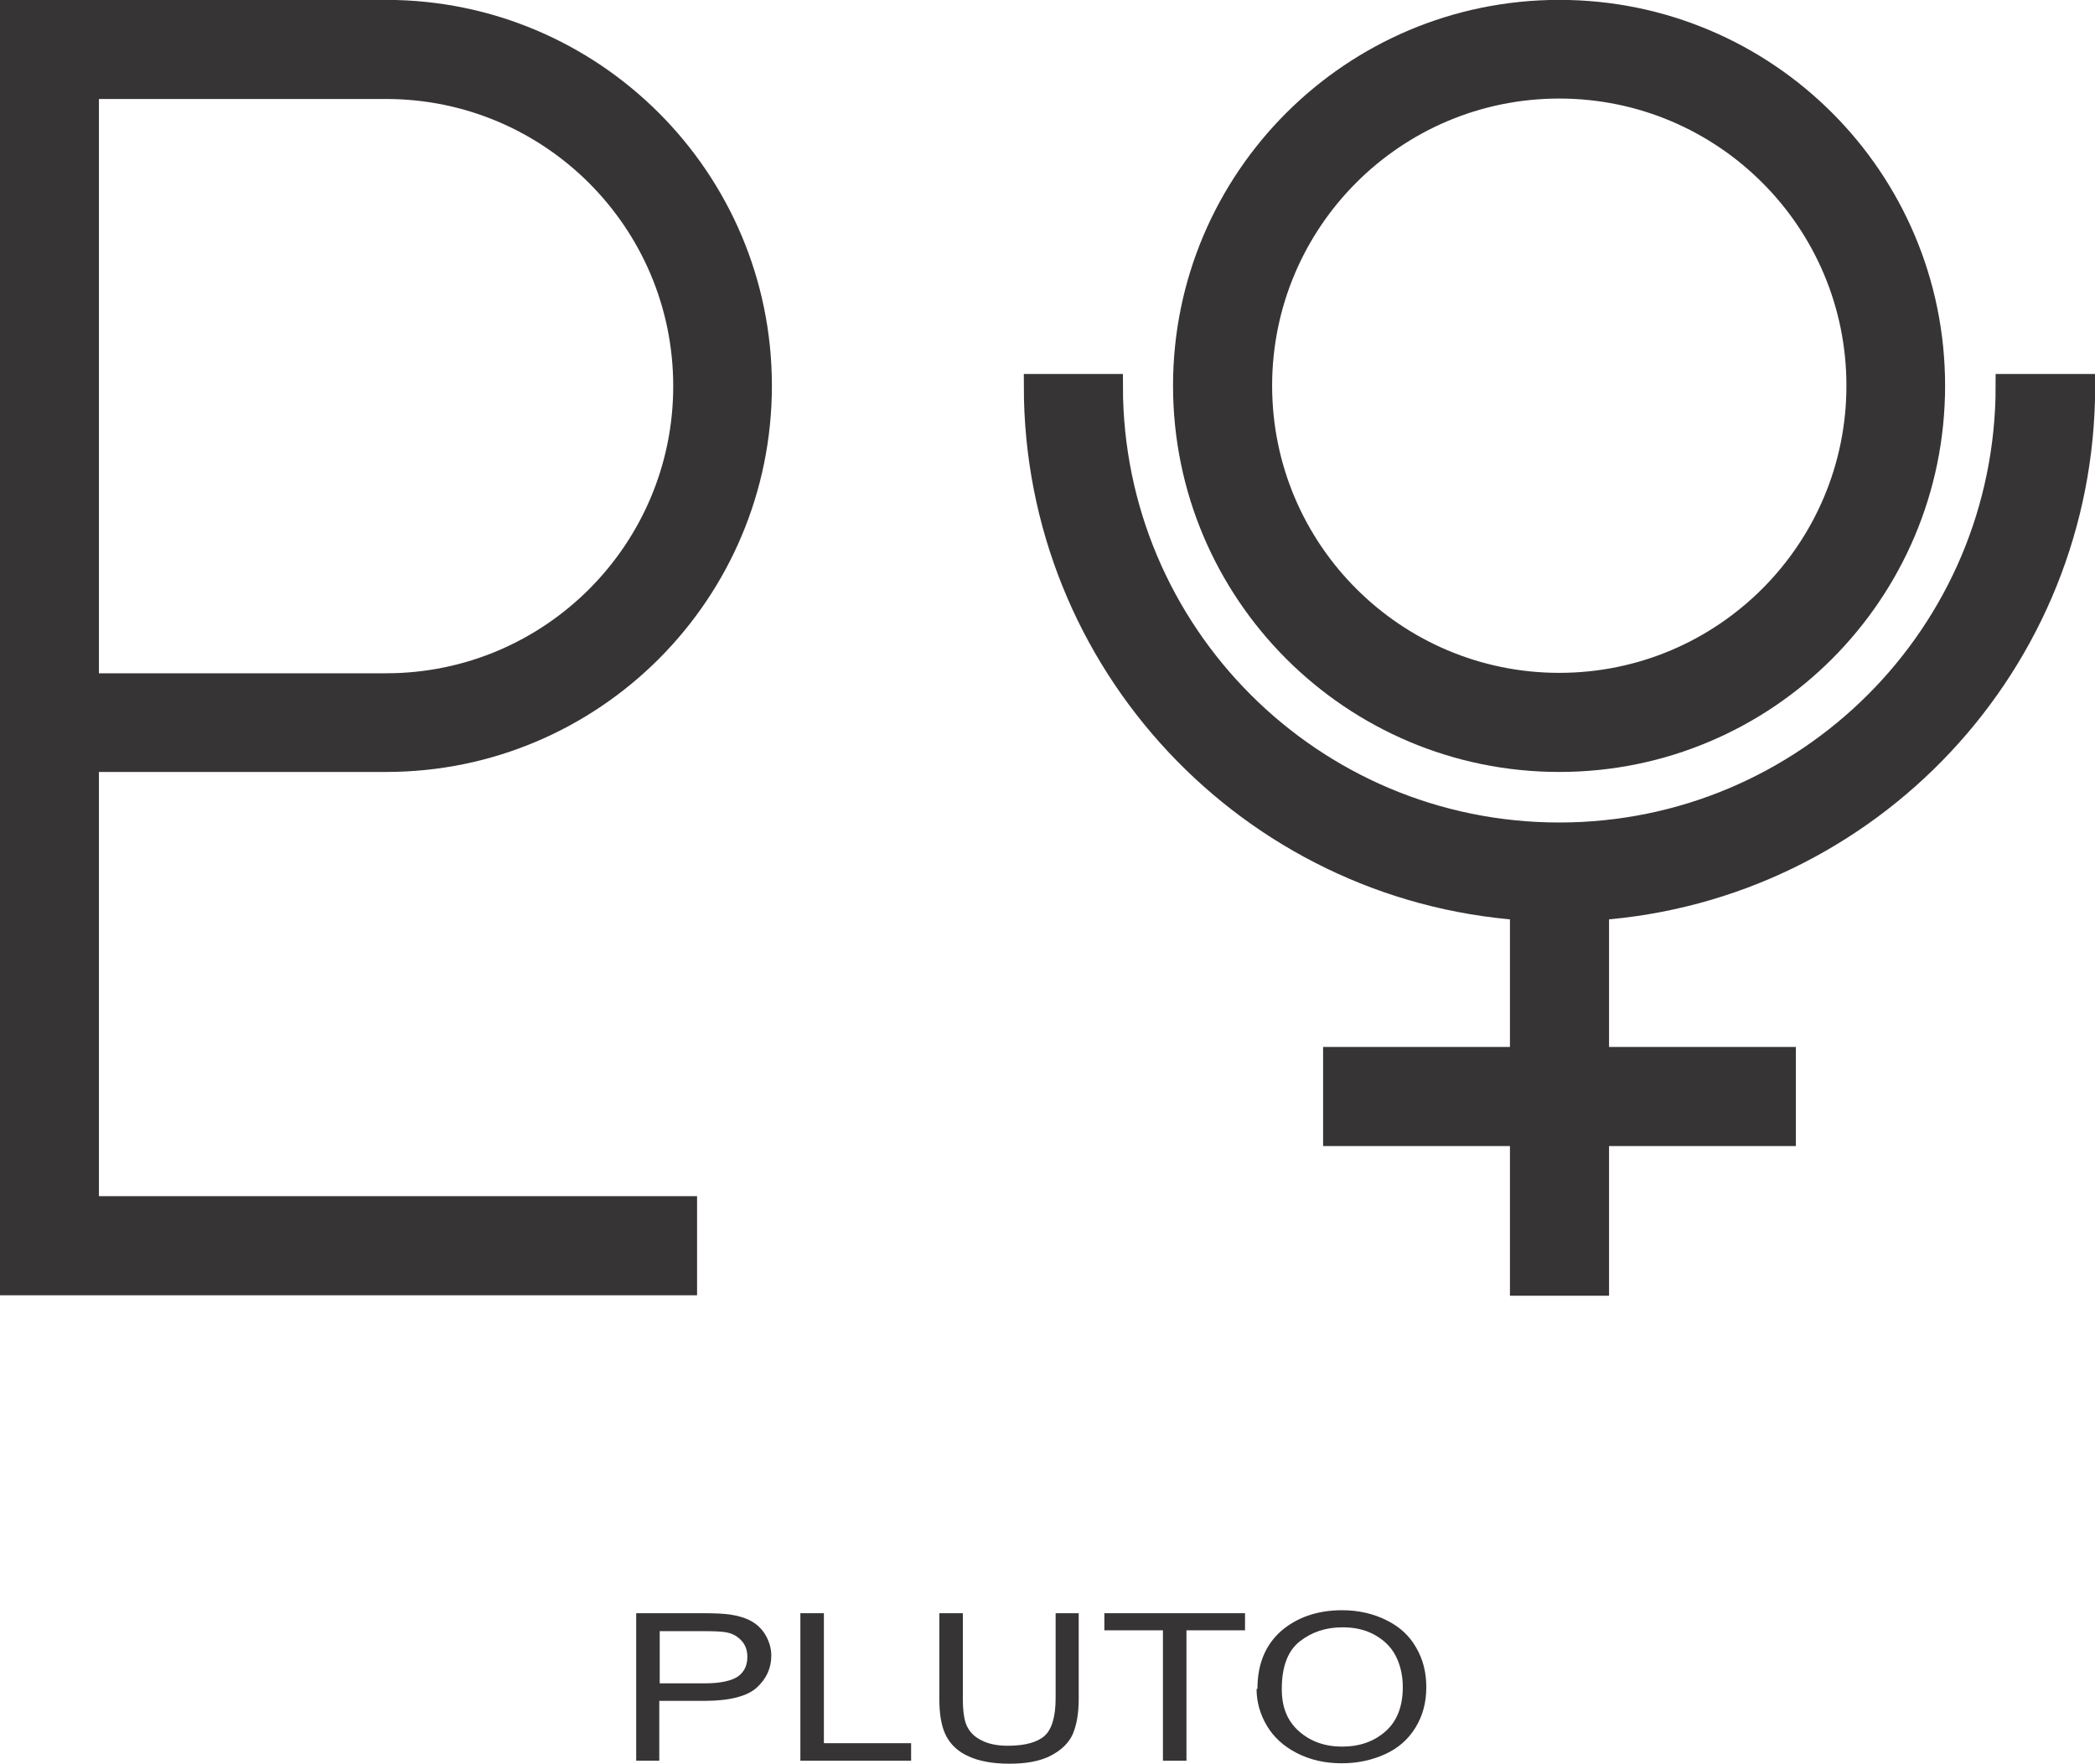
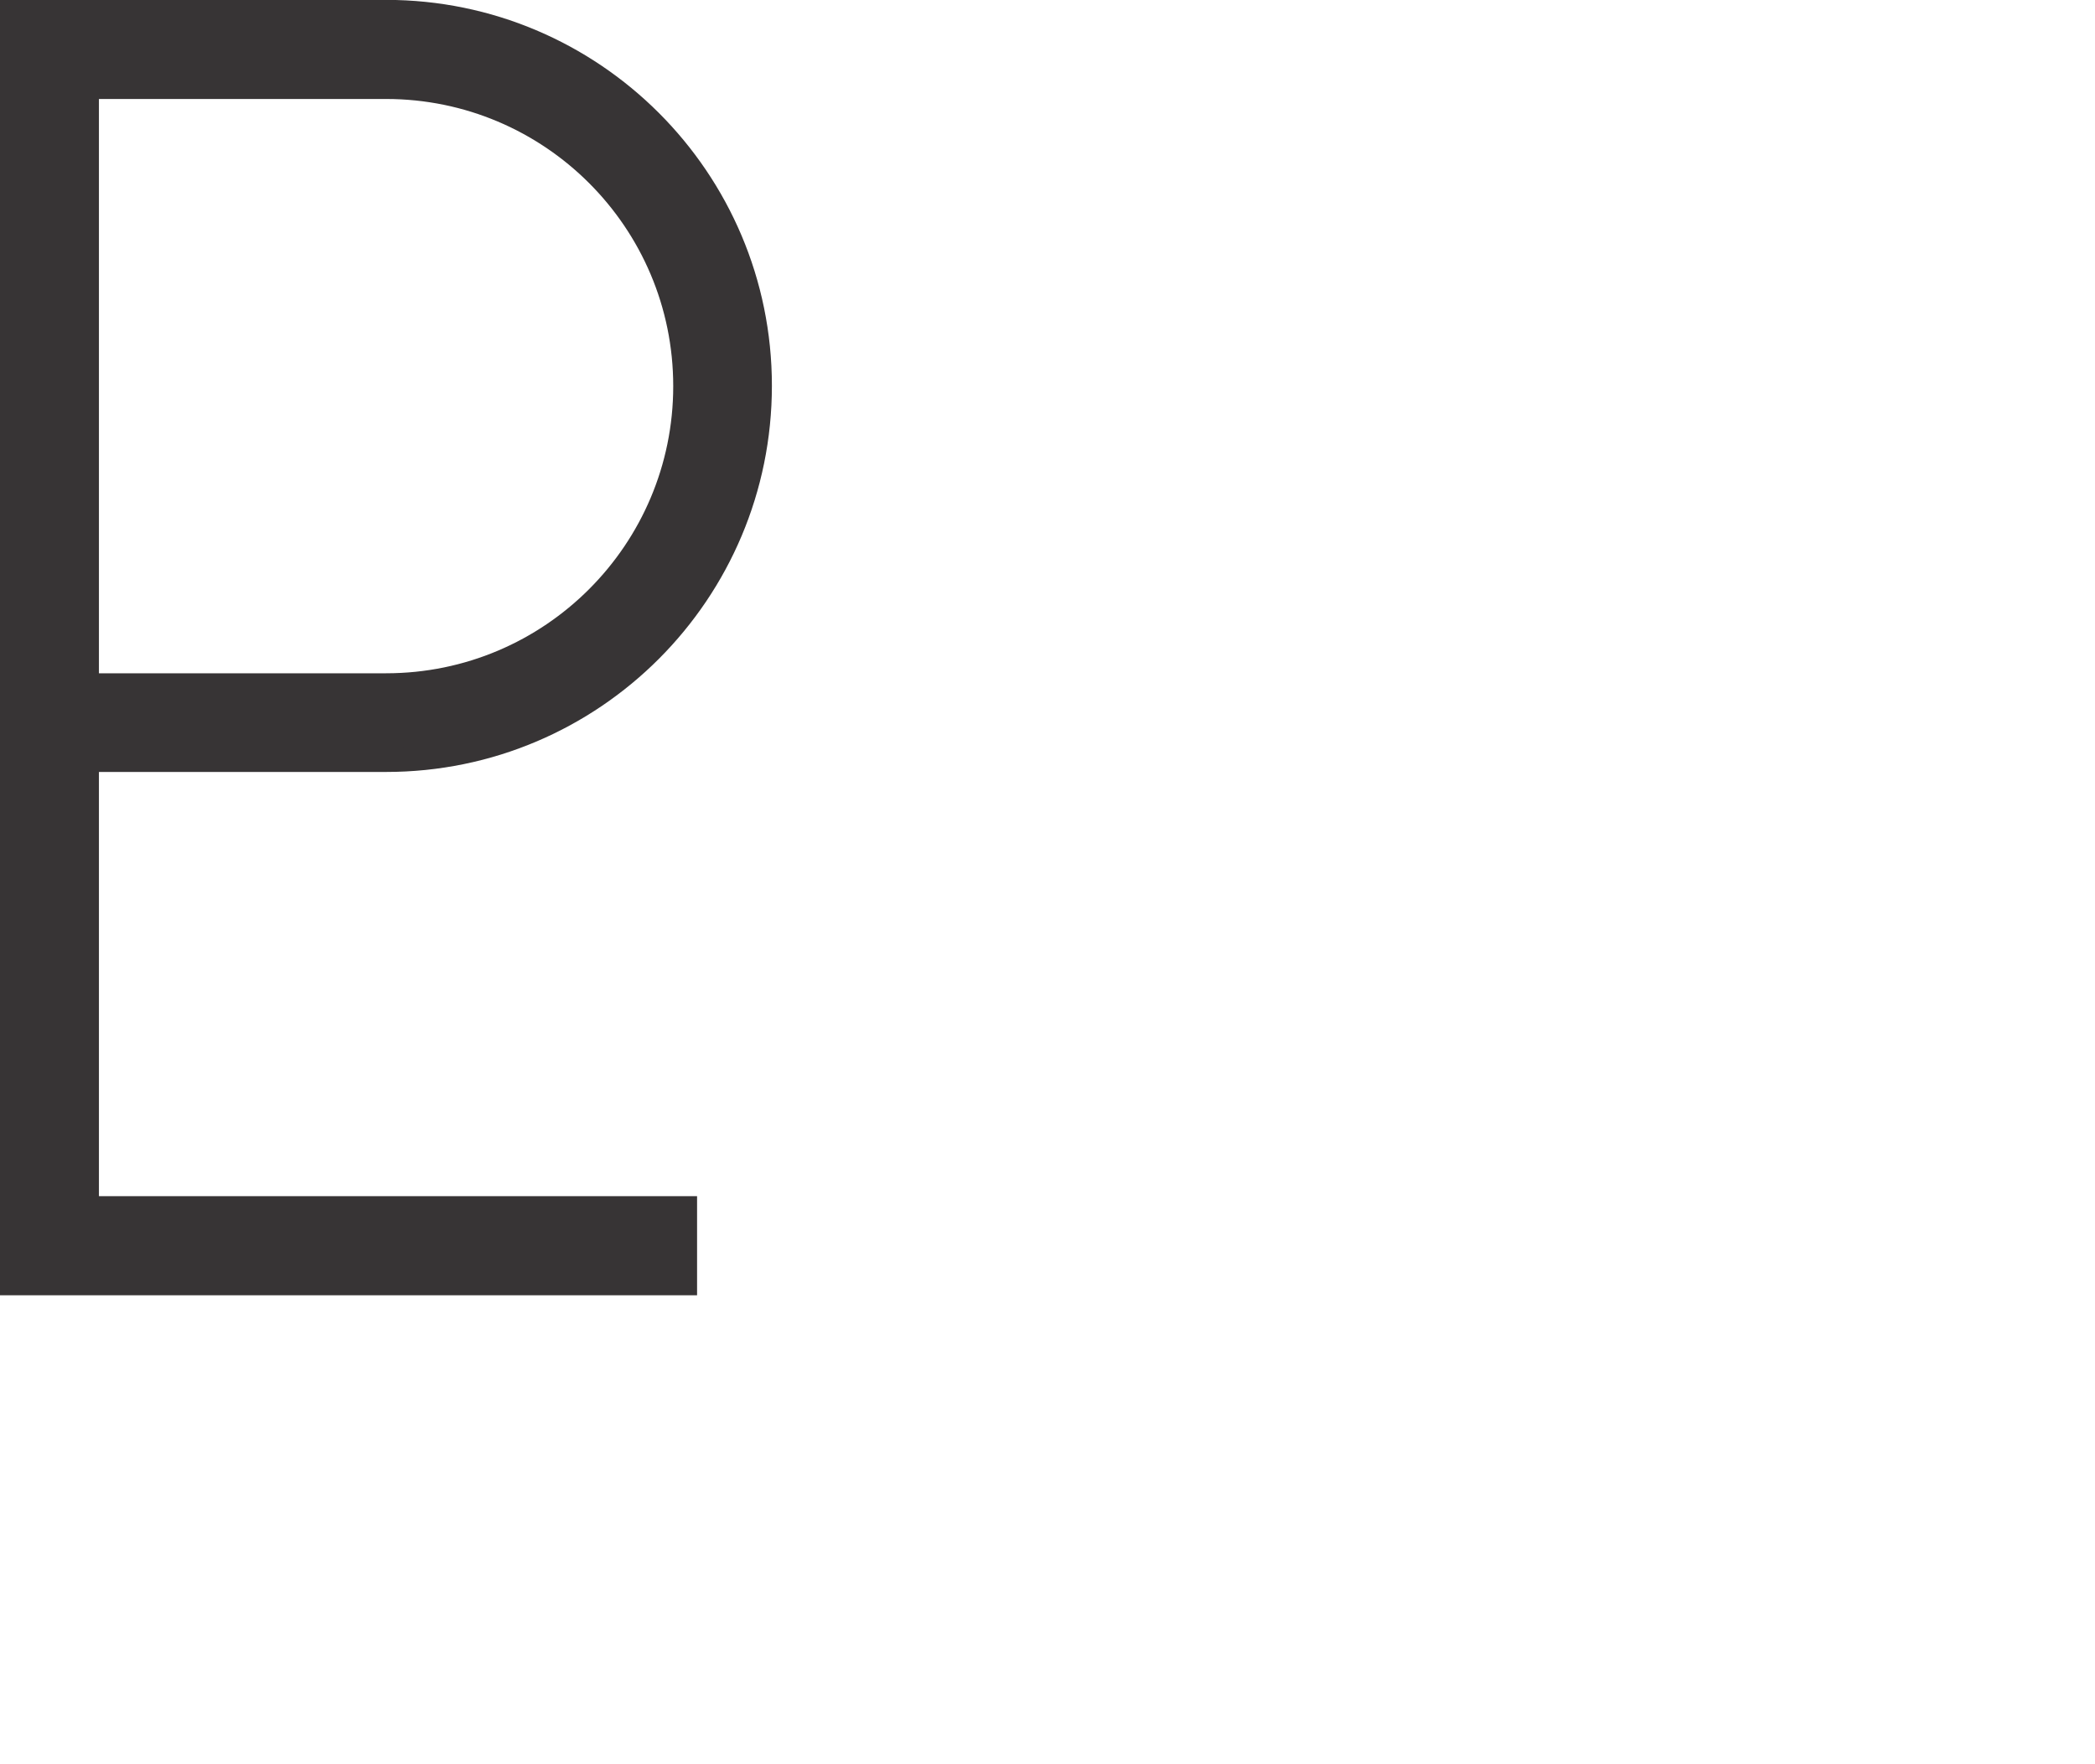
<svg xmlns="http://www.w3.org/2000/svg" xml:space="preserve" width="60.89mm" height="51.25mm" version="1.1" style="shape-rendering:geometricPrecision; text-rendering:geometricPrecision; image-rendering:optimizeQuality; fill-rule:evenodd; clip-rule:evenodd" viewBox="0 0 4900 4124">
  <defs>
    <style type="text/css">
   
    .str0 {stroke:#373435;stroke-width:56.779}
    .fil0 {fill:#373435;fill-rule:nonzero}
   
  </style>
  </defs>
  <g id="fertige_x0020_Planeten">
-     <g id="_619426208">
-       <path class="fil0 str0" d="M3647 28c-483,0 -875,392 -875,874 0,483 392,875 875,875 483,0 874,-392 874,-875 0,-483 -391,-874 -874,-874zm0 1574l0 0c-386,0 -700,-313 -700,-700 0,-386 313,-700 700,-700 386,0 700,313 700,700 0,386 -313,700 -700,700z" />
-       <path class="fil0 str0" d="M4871 903l-175 0c0,580 -470,1049 -1049,1049 -580,0 -1049,-470 -1049,-1049l-175 0c0,647 502,1176 1137,1221l0 353 -437 0 0 175 437 0 0 350 175 0 0 -350 437 0 0 -175 -437 0 0 -353c635,-45 1137,-574 1137,-1221z" />
-     </g>
    <path class="fil0 str0" d="M203 1777l700 0c483,0 874,-392 874,-875 0,-483 -392,-874 -874,-874l-875 0 0 2973 1574 0 0 -175 -1399 0 0 -1049zm0 -1574l0 0 700 0c386,0 700,313 700,700 0,386 -313,700 -700,700l-700 0 0 -1399z" />
-     <g id="_623956384">
-       <path class="fil0" d="M1488 4118l0 -345 156 0c28,0 49,1 63,3 20,3 37,8 51,16 14,8 25,19 33,33 8,14 13,30 13,47 0,29 -11,54 -34,75 -22,20 -63,31 -122,31l-106 0 0 140 -55 0zm55 -181l0 0 107 0c35,0 61,-6 76,-16 15,-11 22,-26 22,-46 0,-14 -4,-27 -13,-37 -9,-10 -20,-17 -35,-20 -9,-2 -26,-3 -51,-3l-106 0 0 123z" />
-       <polygon class="fil0" points="1872,4118 1872,3773 1927,3773 1927,4077 2131,4077 2131,4118 " />
-       <path class="fil0" d="M2468 3773l55 0 0 200c0,35 -5,62 -14,83 -9,20 -26,37 -51,50 -25,13 -57,19 -97,19 -39,0 -71,-6 -95,-17 -25,-11 -42,-27 -53,-48 -11,-21 -16,-50 -16,-87l0 -200 55 0 0 199c0,30 3,52 10,66 7,14 18,25 35,33 16,8 36,12 60,12 40,0 69,-8 86,-23 17,-15 26,-45 26,-88l0 -199z" />
-       <polygon class="fil0" points="2720,4118 2720,3813 2583,3813 2583,3773 2912,3773 2912,3813 2775,3813 2775,4118 " />
-       <path class="fil0" d="M2941 3950c0,-57 18,-102 55,-135 37,-32 85,-49 143,-49 38,0 73,8 103,23 31,15 54,36 70,64 16,27 24,58 24,93 0,35 -8,66 -25,94 -17,28 -41,49 -72,63 -31,14 -65,21 -101,21 -39,0 -74,-8 -105,-24 -31,-16 -54,-37 -70,-64 -16,-27 -24,-56 -24,-86zm57 1l0 0c0,42 13,74 40,98 27,24 61,36 101,36 41,0 75,-12 102,-36 27,-24 40,-59 40,-103 0,-28 -6,-53 -17,-74 -11,-21 -28,-37 -50,-49 -22,-12 -47,-17 -74,-17 -39,0 -72,11 -100,33 -28,22 -42,59 -42,111z" />
-     </g>
  </g>
</svg>
